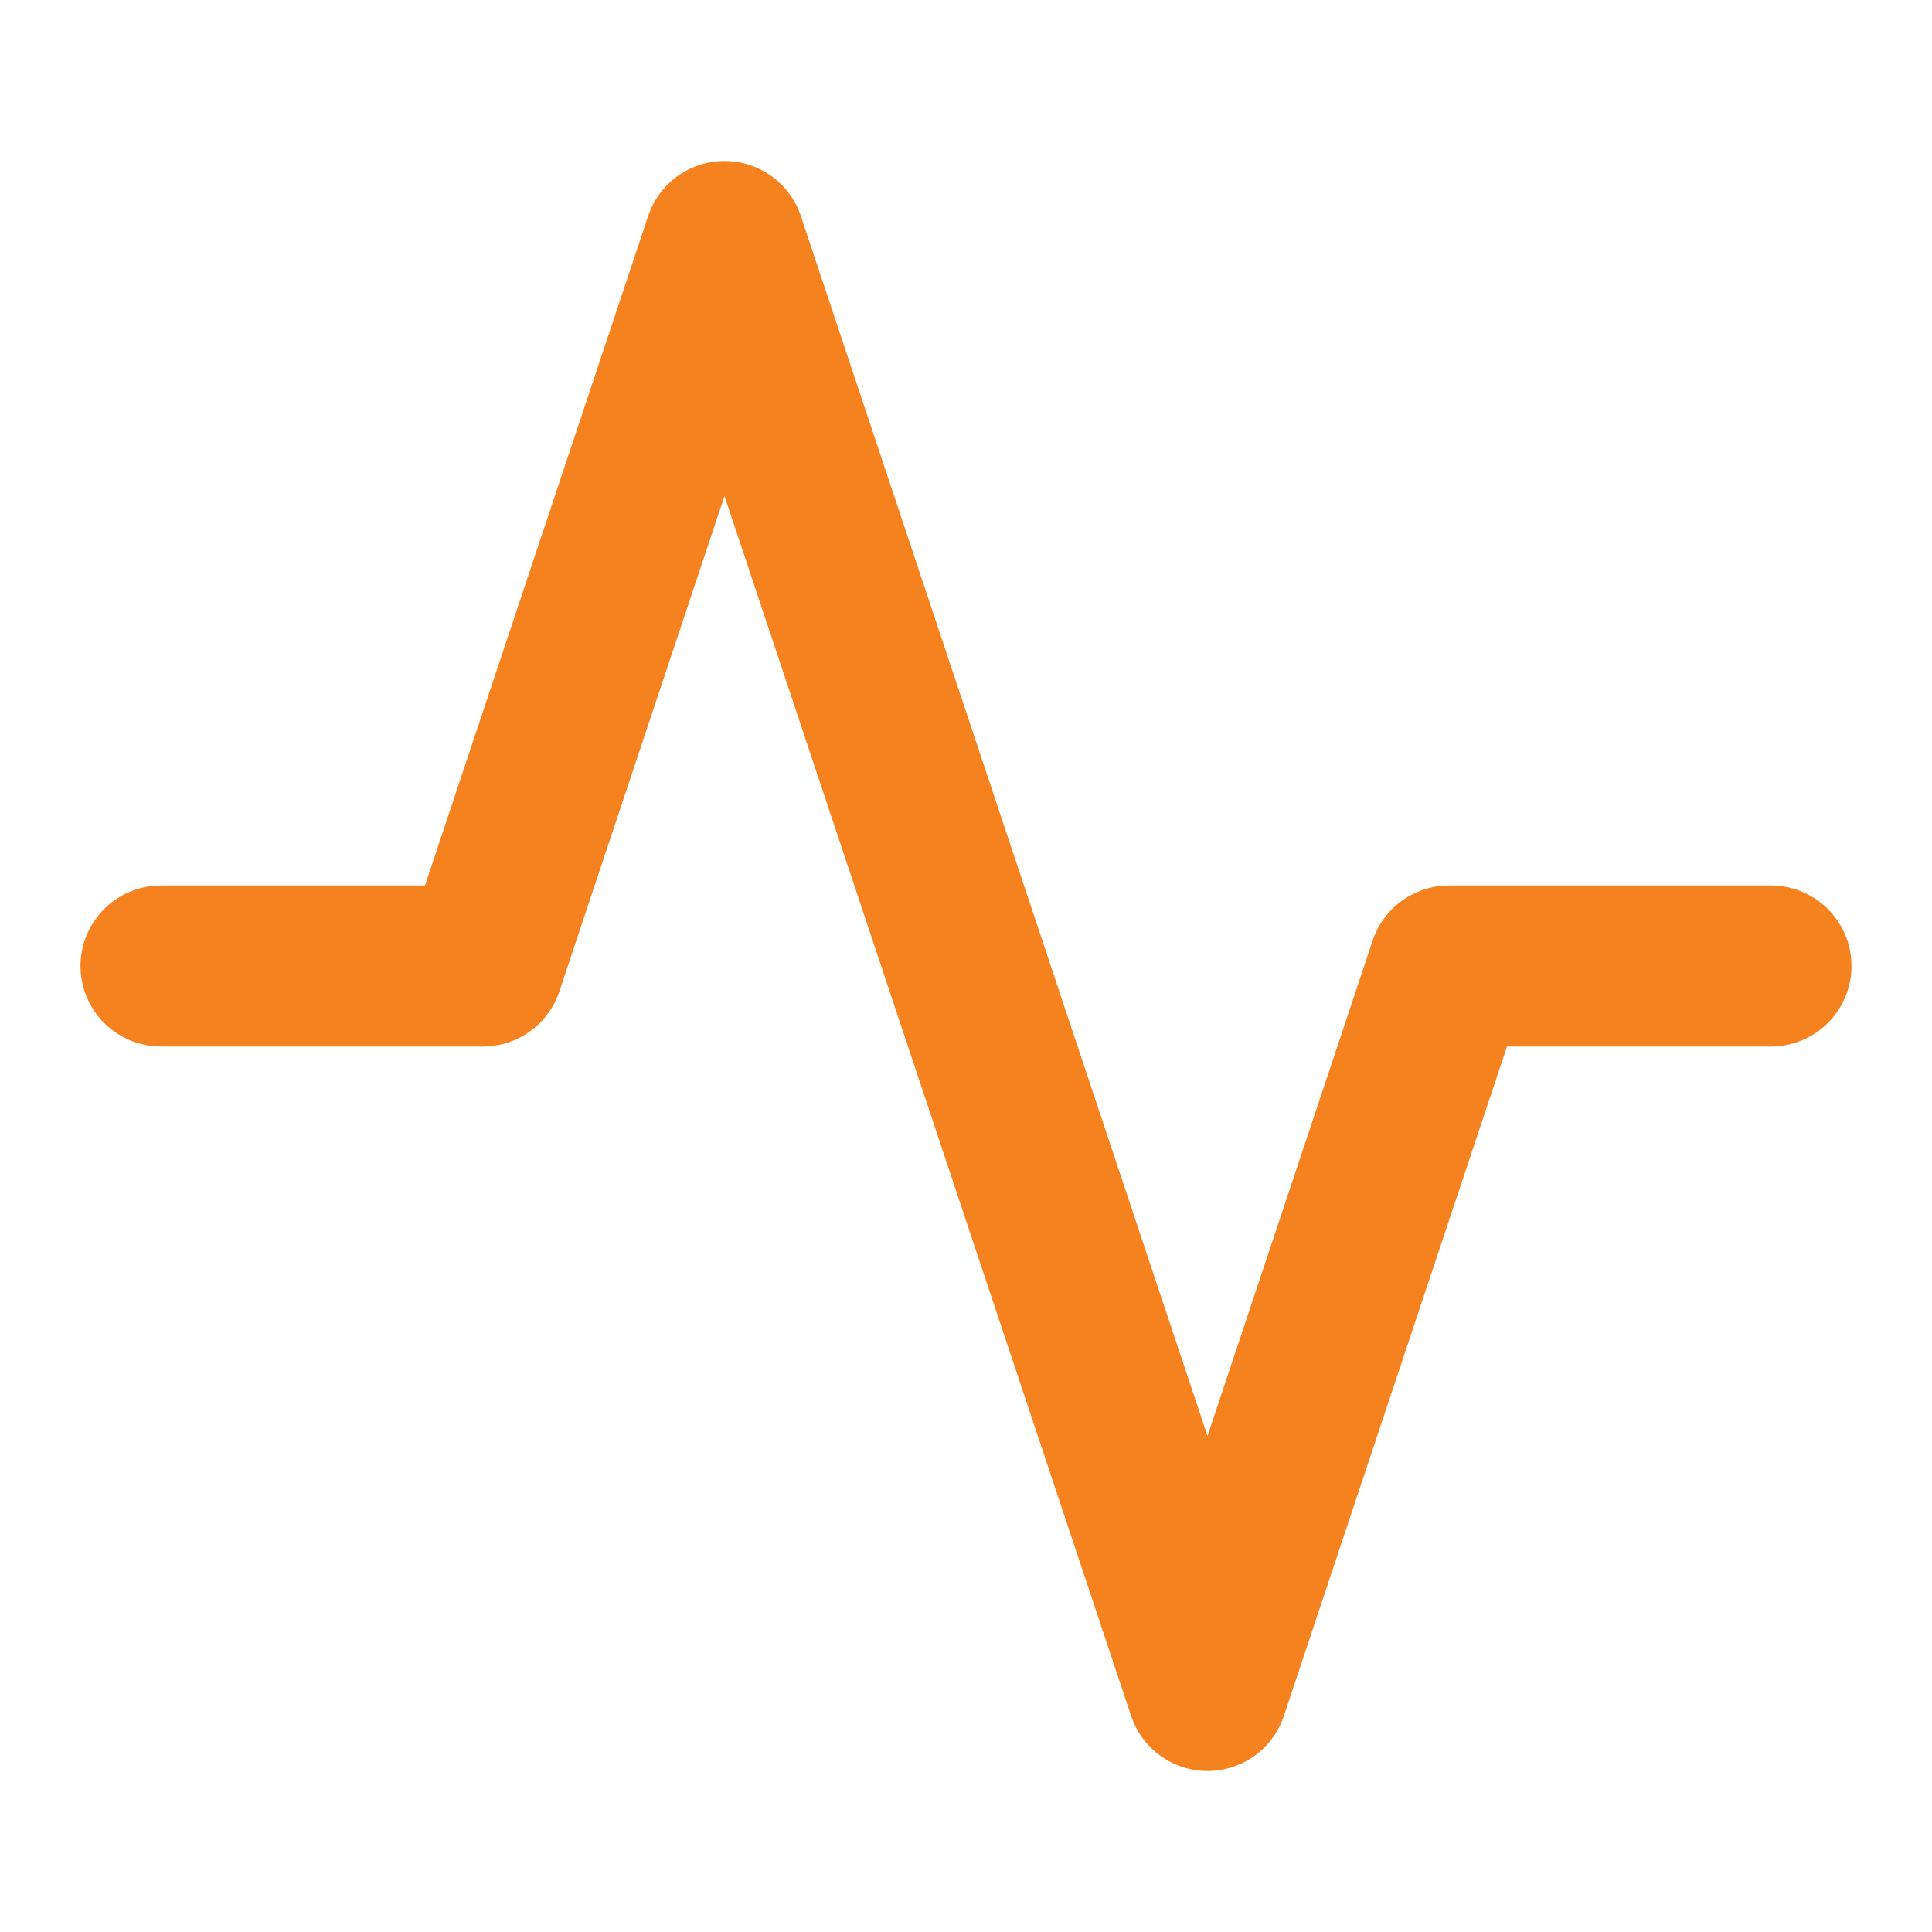
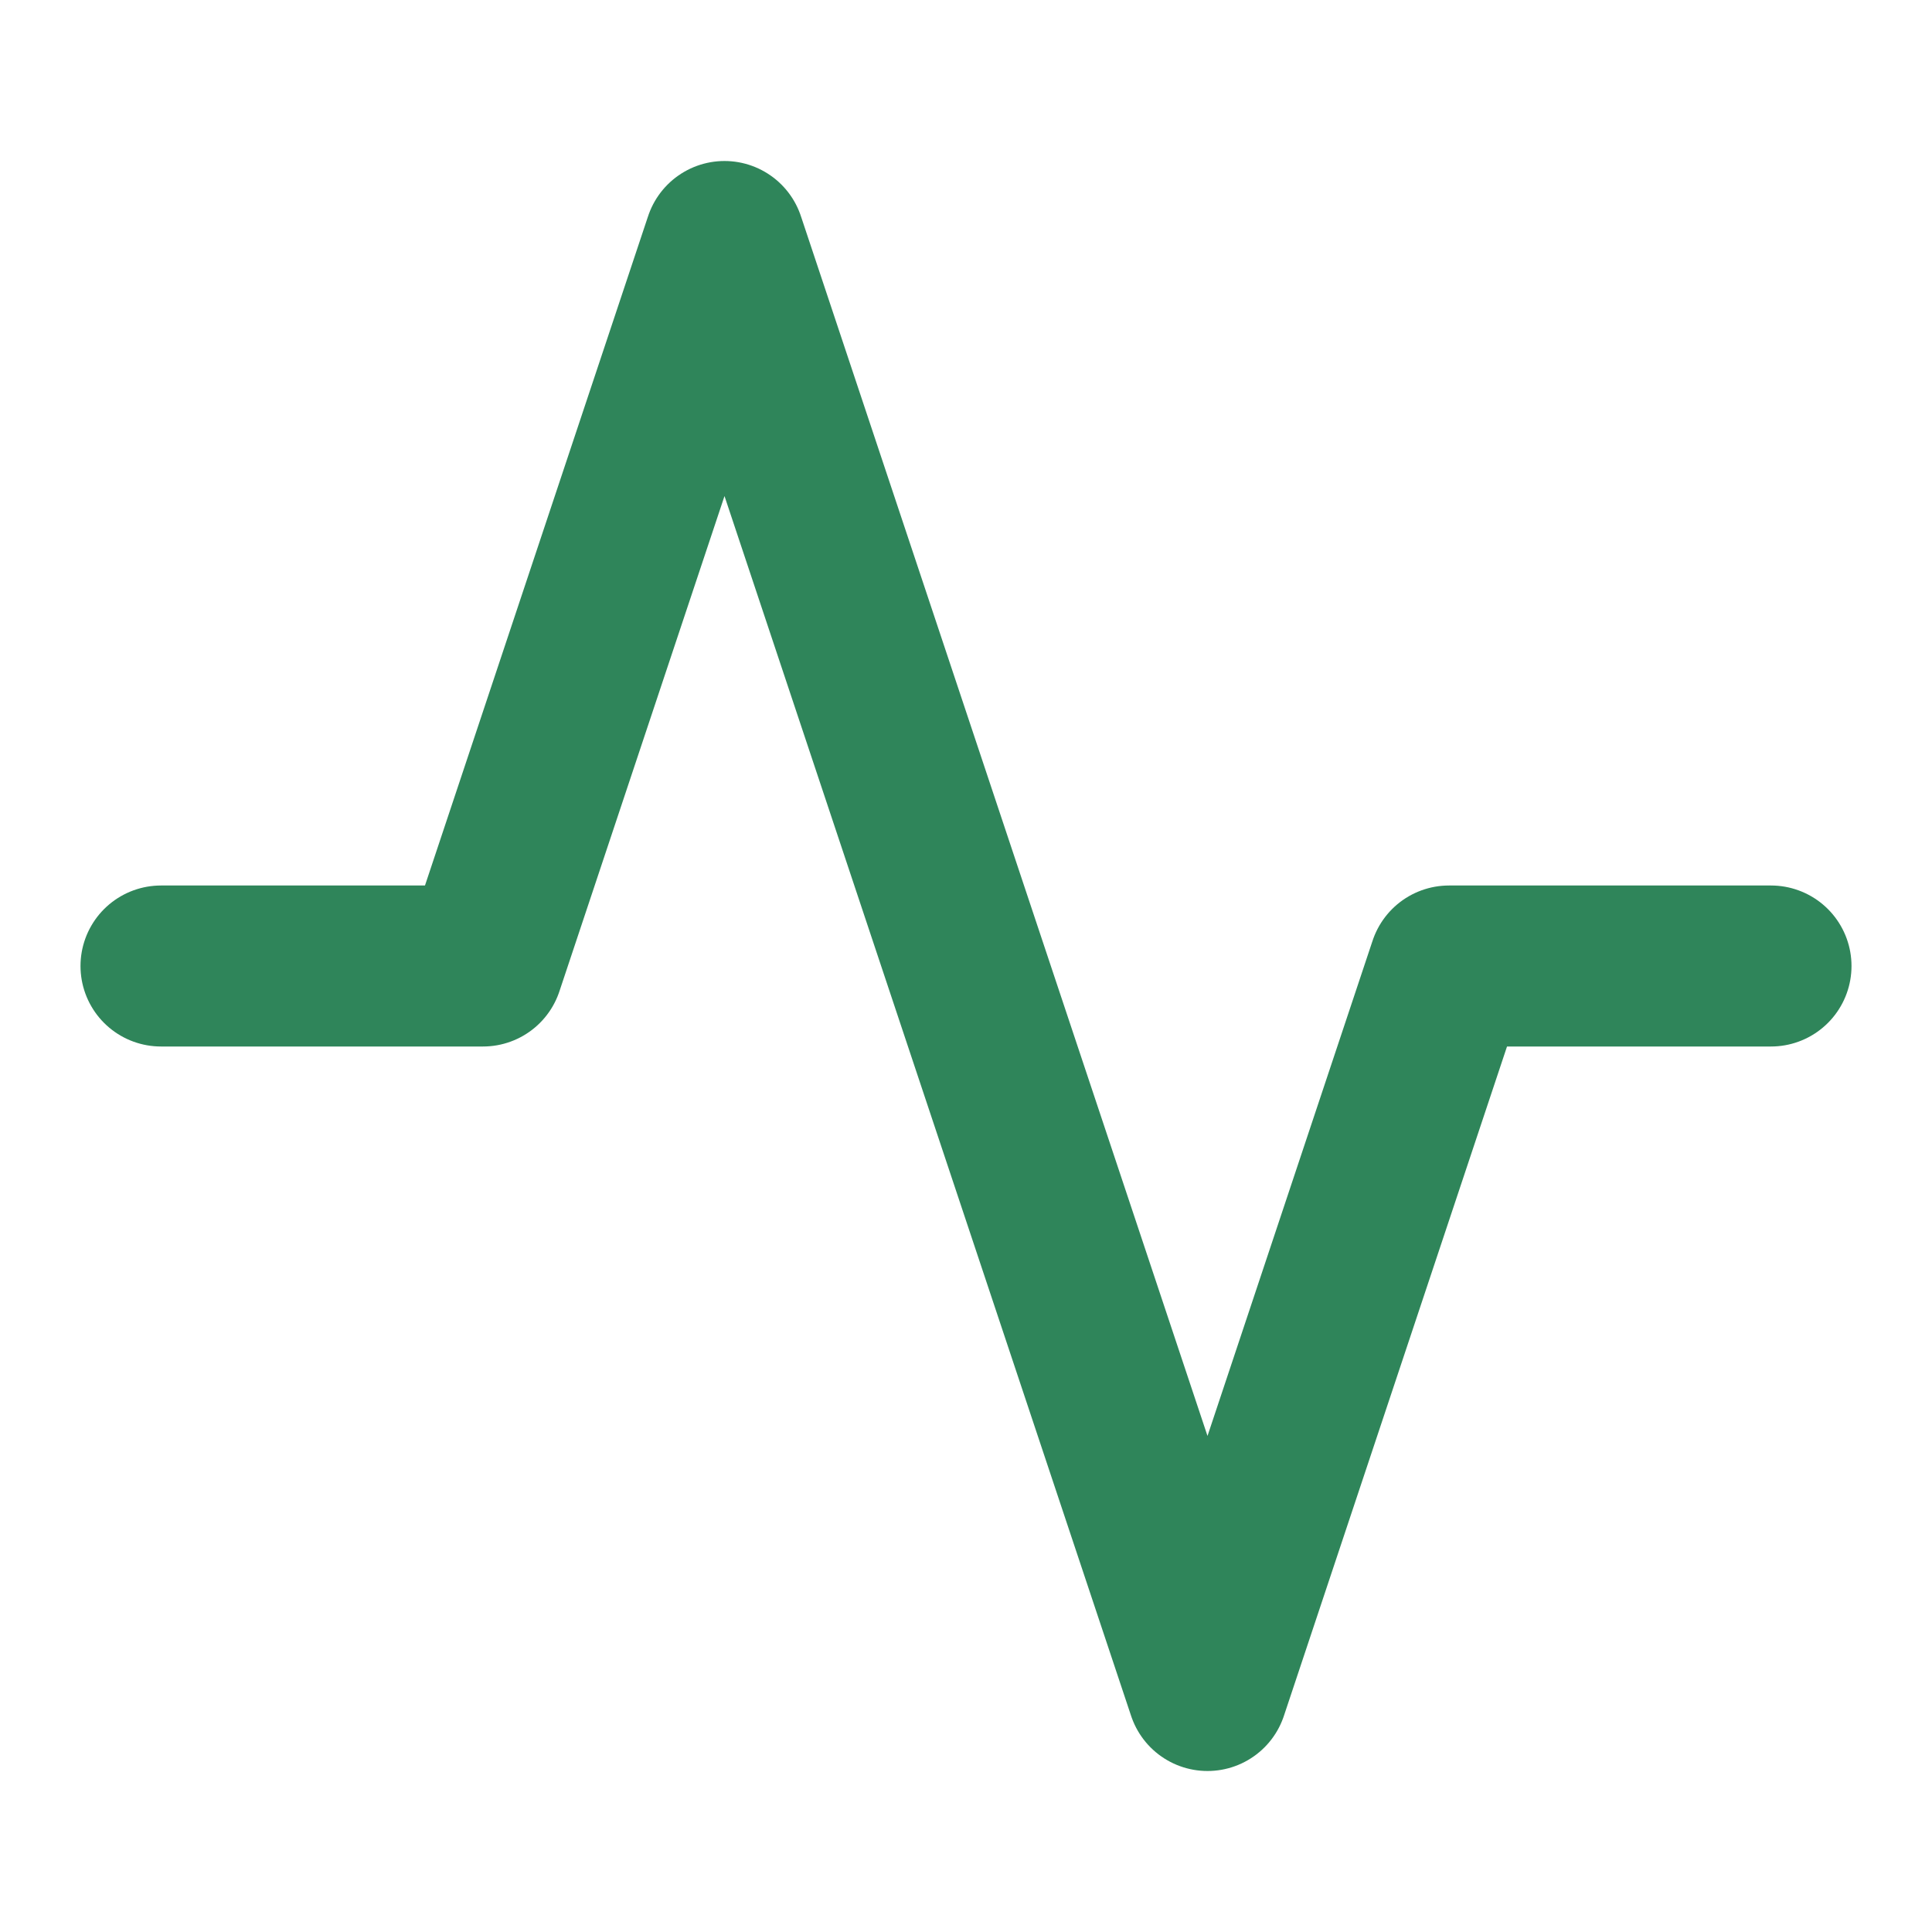
- <svg xmlns="http://www.w3.org/2000/svg" width="24" height="24" viewBox="0 0 24 24" fill="none" stroke="#f6821f" stroke-width="2" stroke-linecap="round" stroke-linejoin="round">
+ <svg xmlns="http://www.w3.org/2000/svg" width="24" height="24" viewBox="0 0 24 24" fill="none" stroke="#2f855a" stroke-width="2" stroke-linecap="round" stroke-linejoin="round">
  <polyline points="22 12 18 12 15 21 9 3 6 12 2 12" />
</svg>
